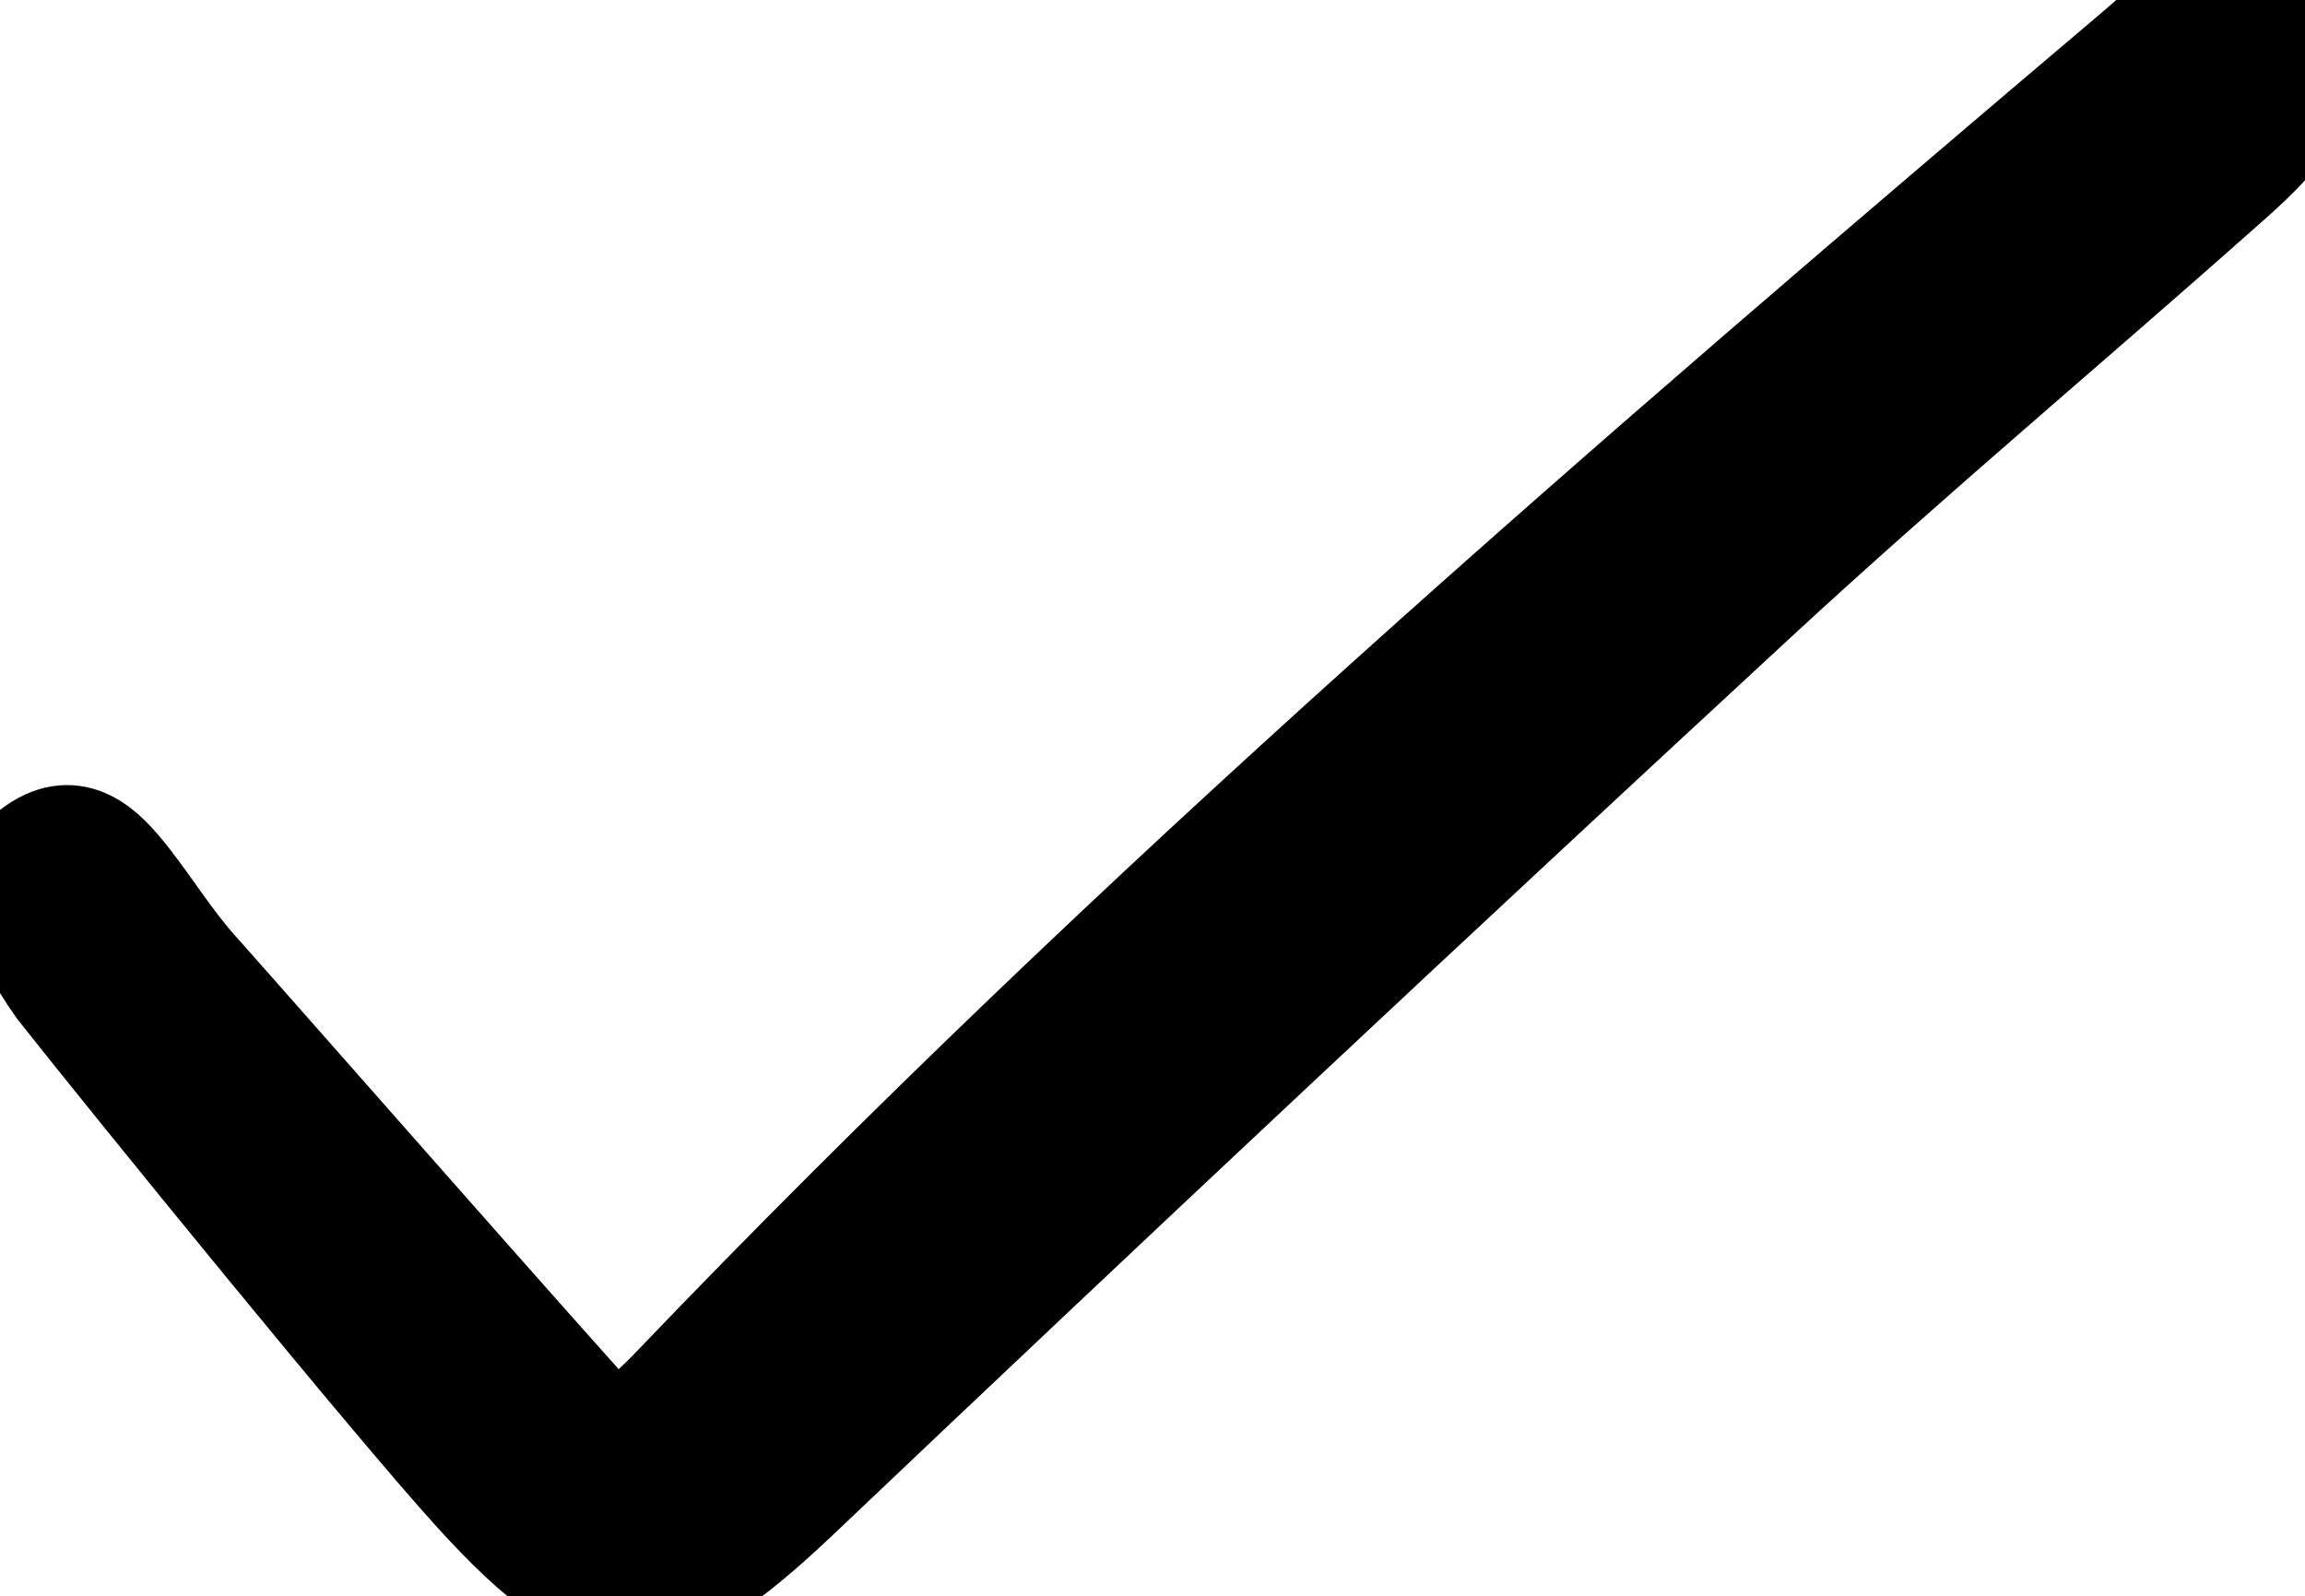
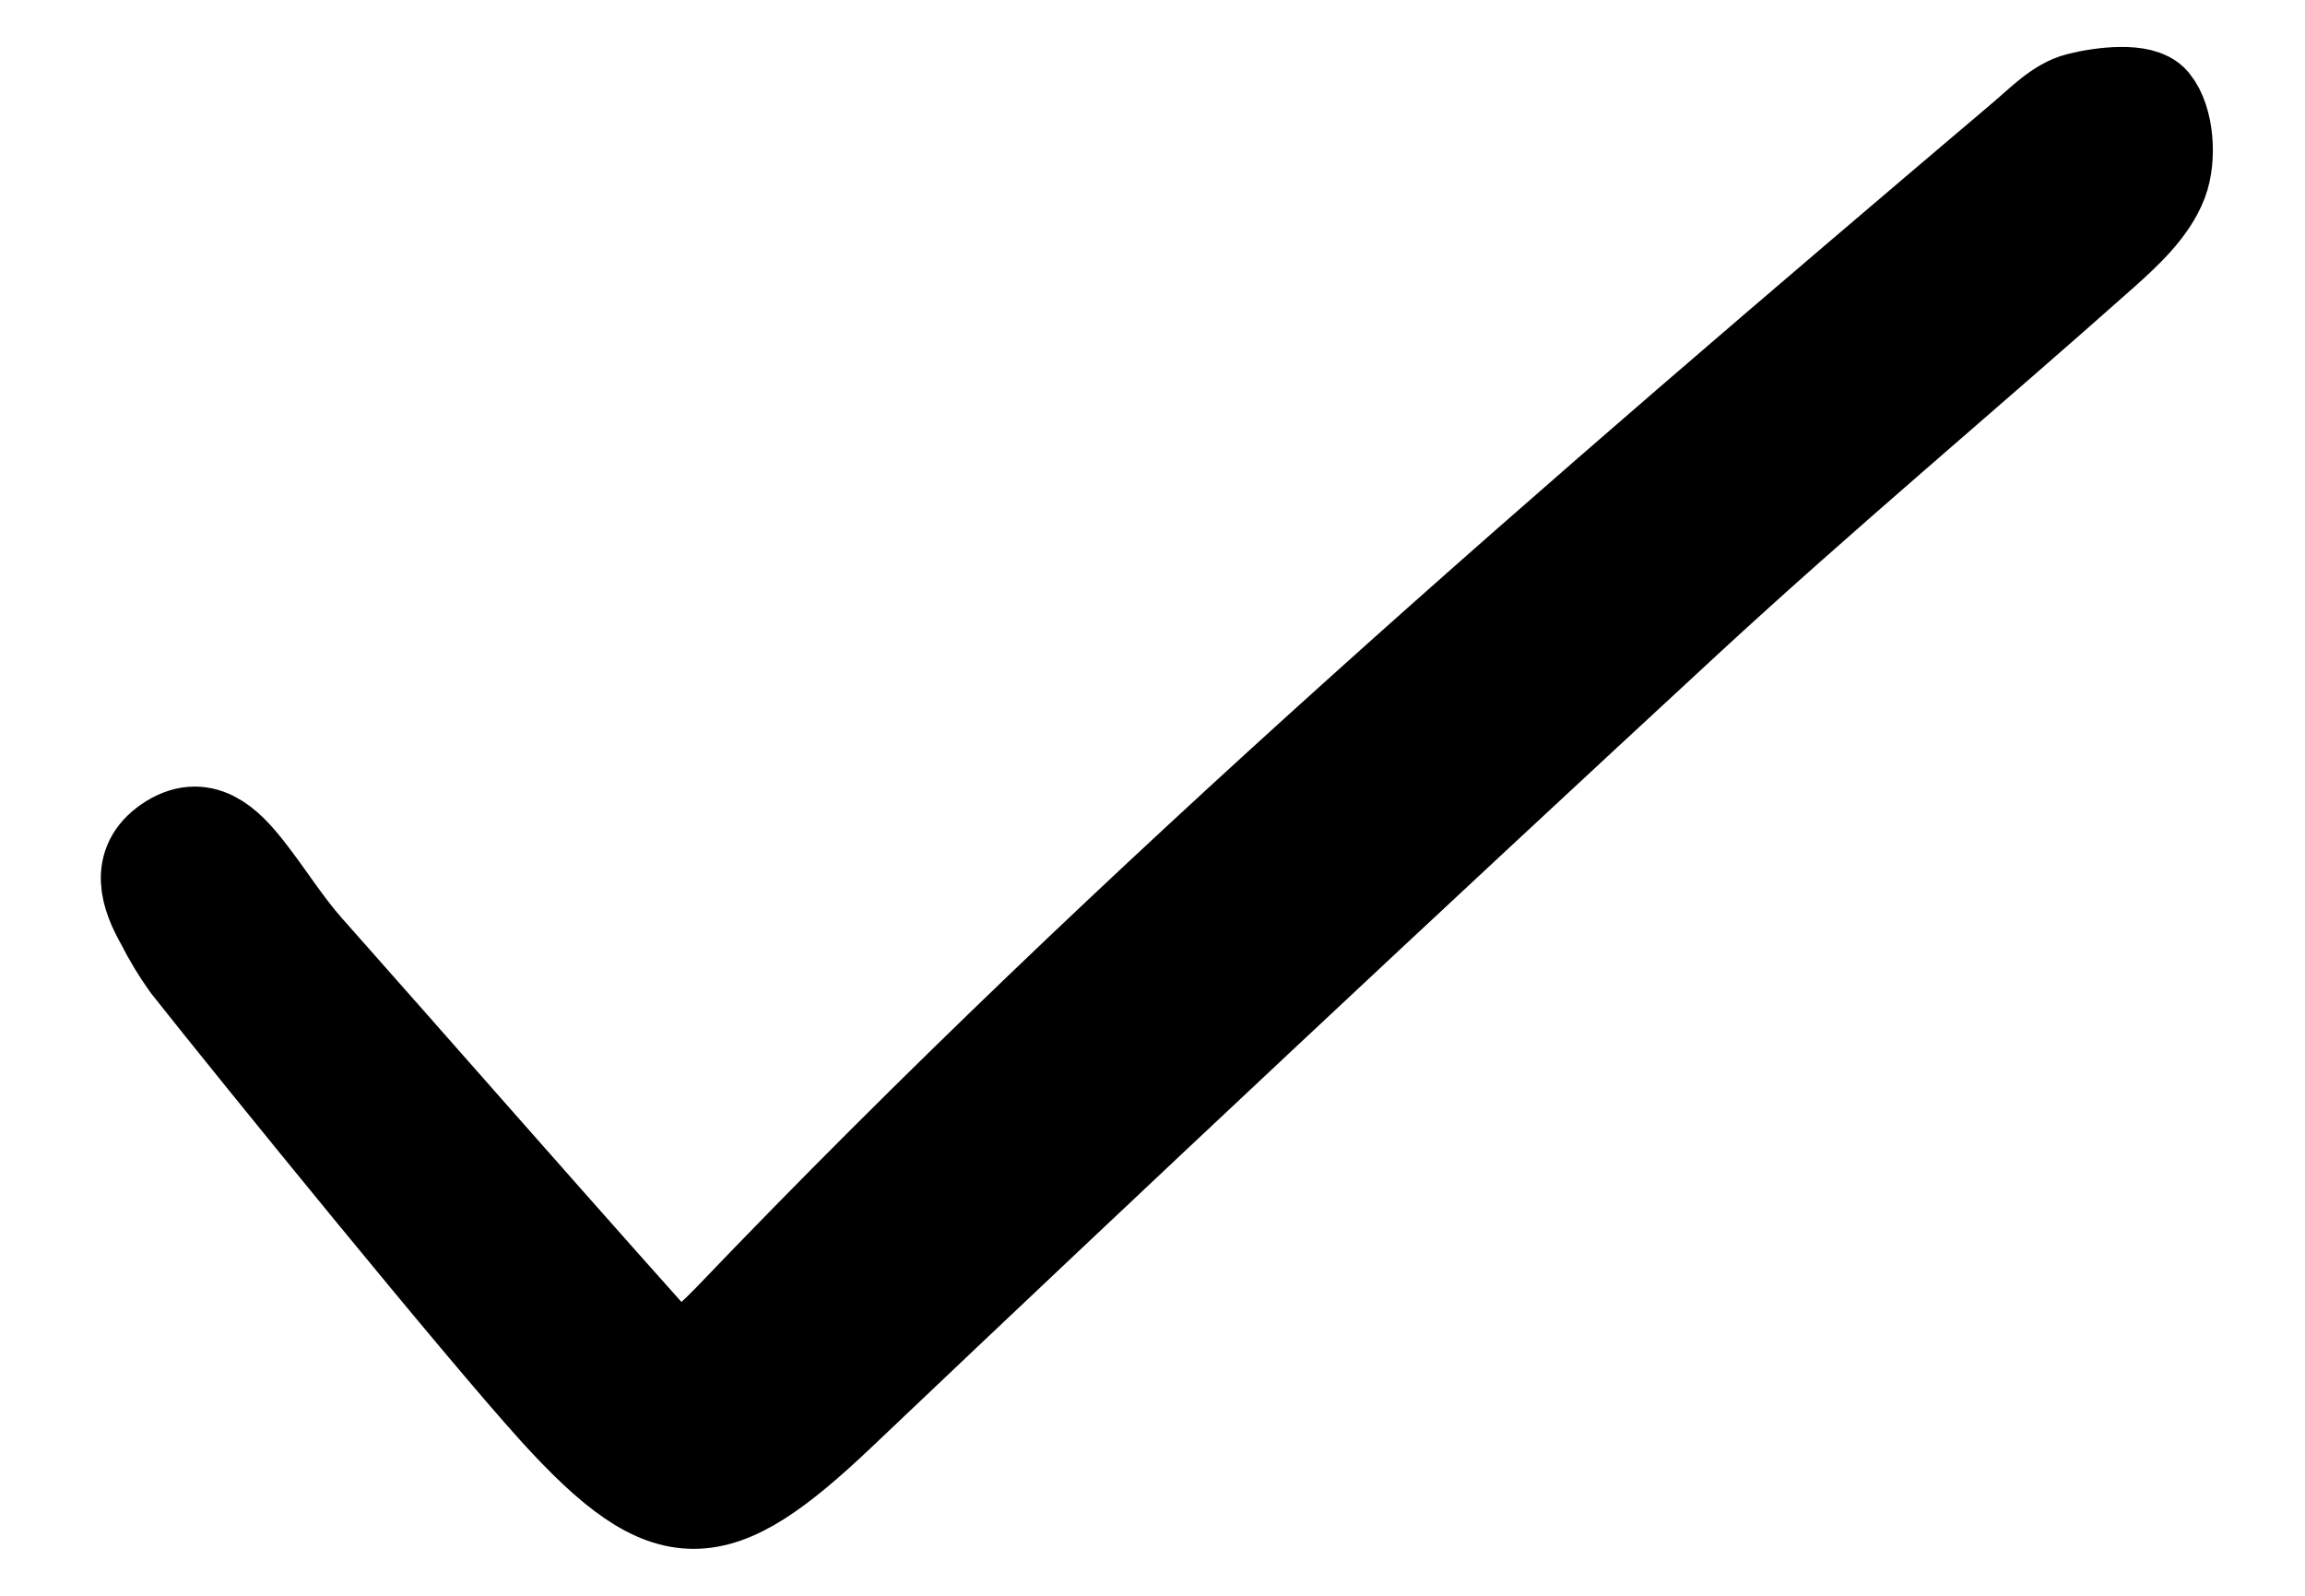
- <svg xmlns="http://www.w3.org/2000/svg" width="130" height="90" viewBox="0 0 130 90" fill="none">
+ <svg xmlns="http://www.w3.org/2000/svg" width="130" height="90" viewBox="-6.0 -6.0 142.0 102.0" fill="none">
  <path d="M34.716 81.503C36.321 79.976 37.203 79.204 38.01 78.36C63.889 51.305 92.231 26.947 120.74 2.774C121.817 1.861 122.921 0.696 124.196 0.37C125.733 -0.024 128.241 -0.283 128.928 0.553C129.852 1.678 130.015 4.123 129.452 5.601C128.782 7.359 127.15 8.865 125.669 10.182C116.833 18.039 107.749 25.626 99.068 33.646C80.921 50.416 62.89 67.312 44.975 84.331C37.125 91.774 34.104 92.075 26.88 84.123C22.125 78.886 7.775 61.237 3.38 55.677C2.76 54.812 2.207 53.901 1.727 52.951C0.732 51.191 0.088 49.254 2.057 47.889C4.252 46.371 5.81 47.956 7.111 49.606C8.427 51.277 9.55 53.113 10.96 54.696C15.336 59.612 29.99 76.32 34.716 81.503Z" fill="black" stroke="black" stroke-width="6" stroke-linejoin="round" stroke-linecap="round" />
</svg>
